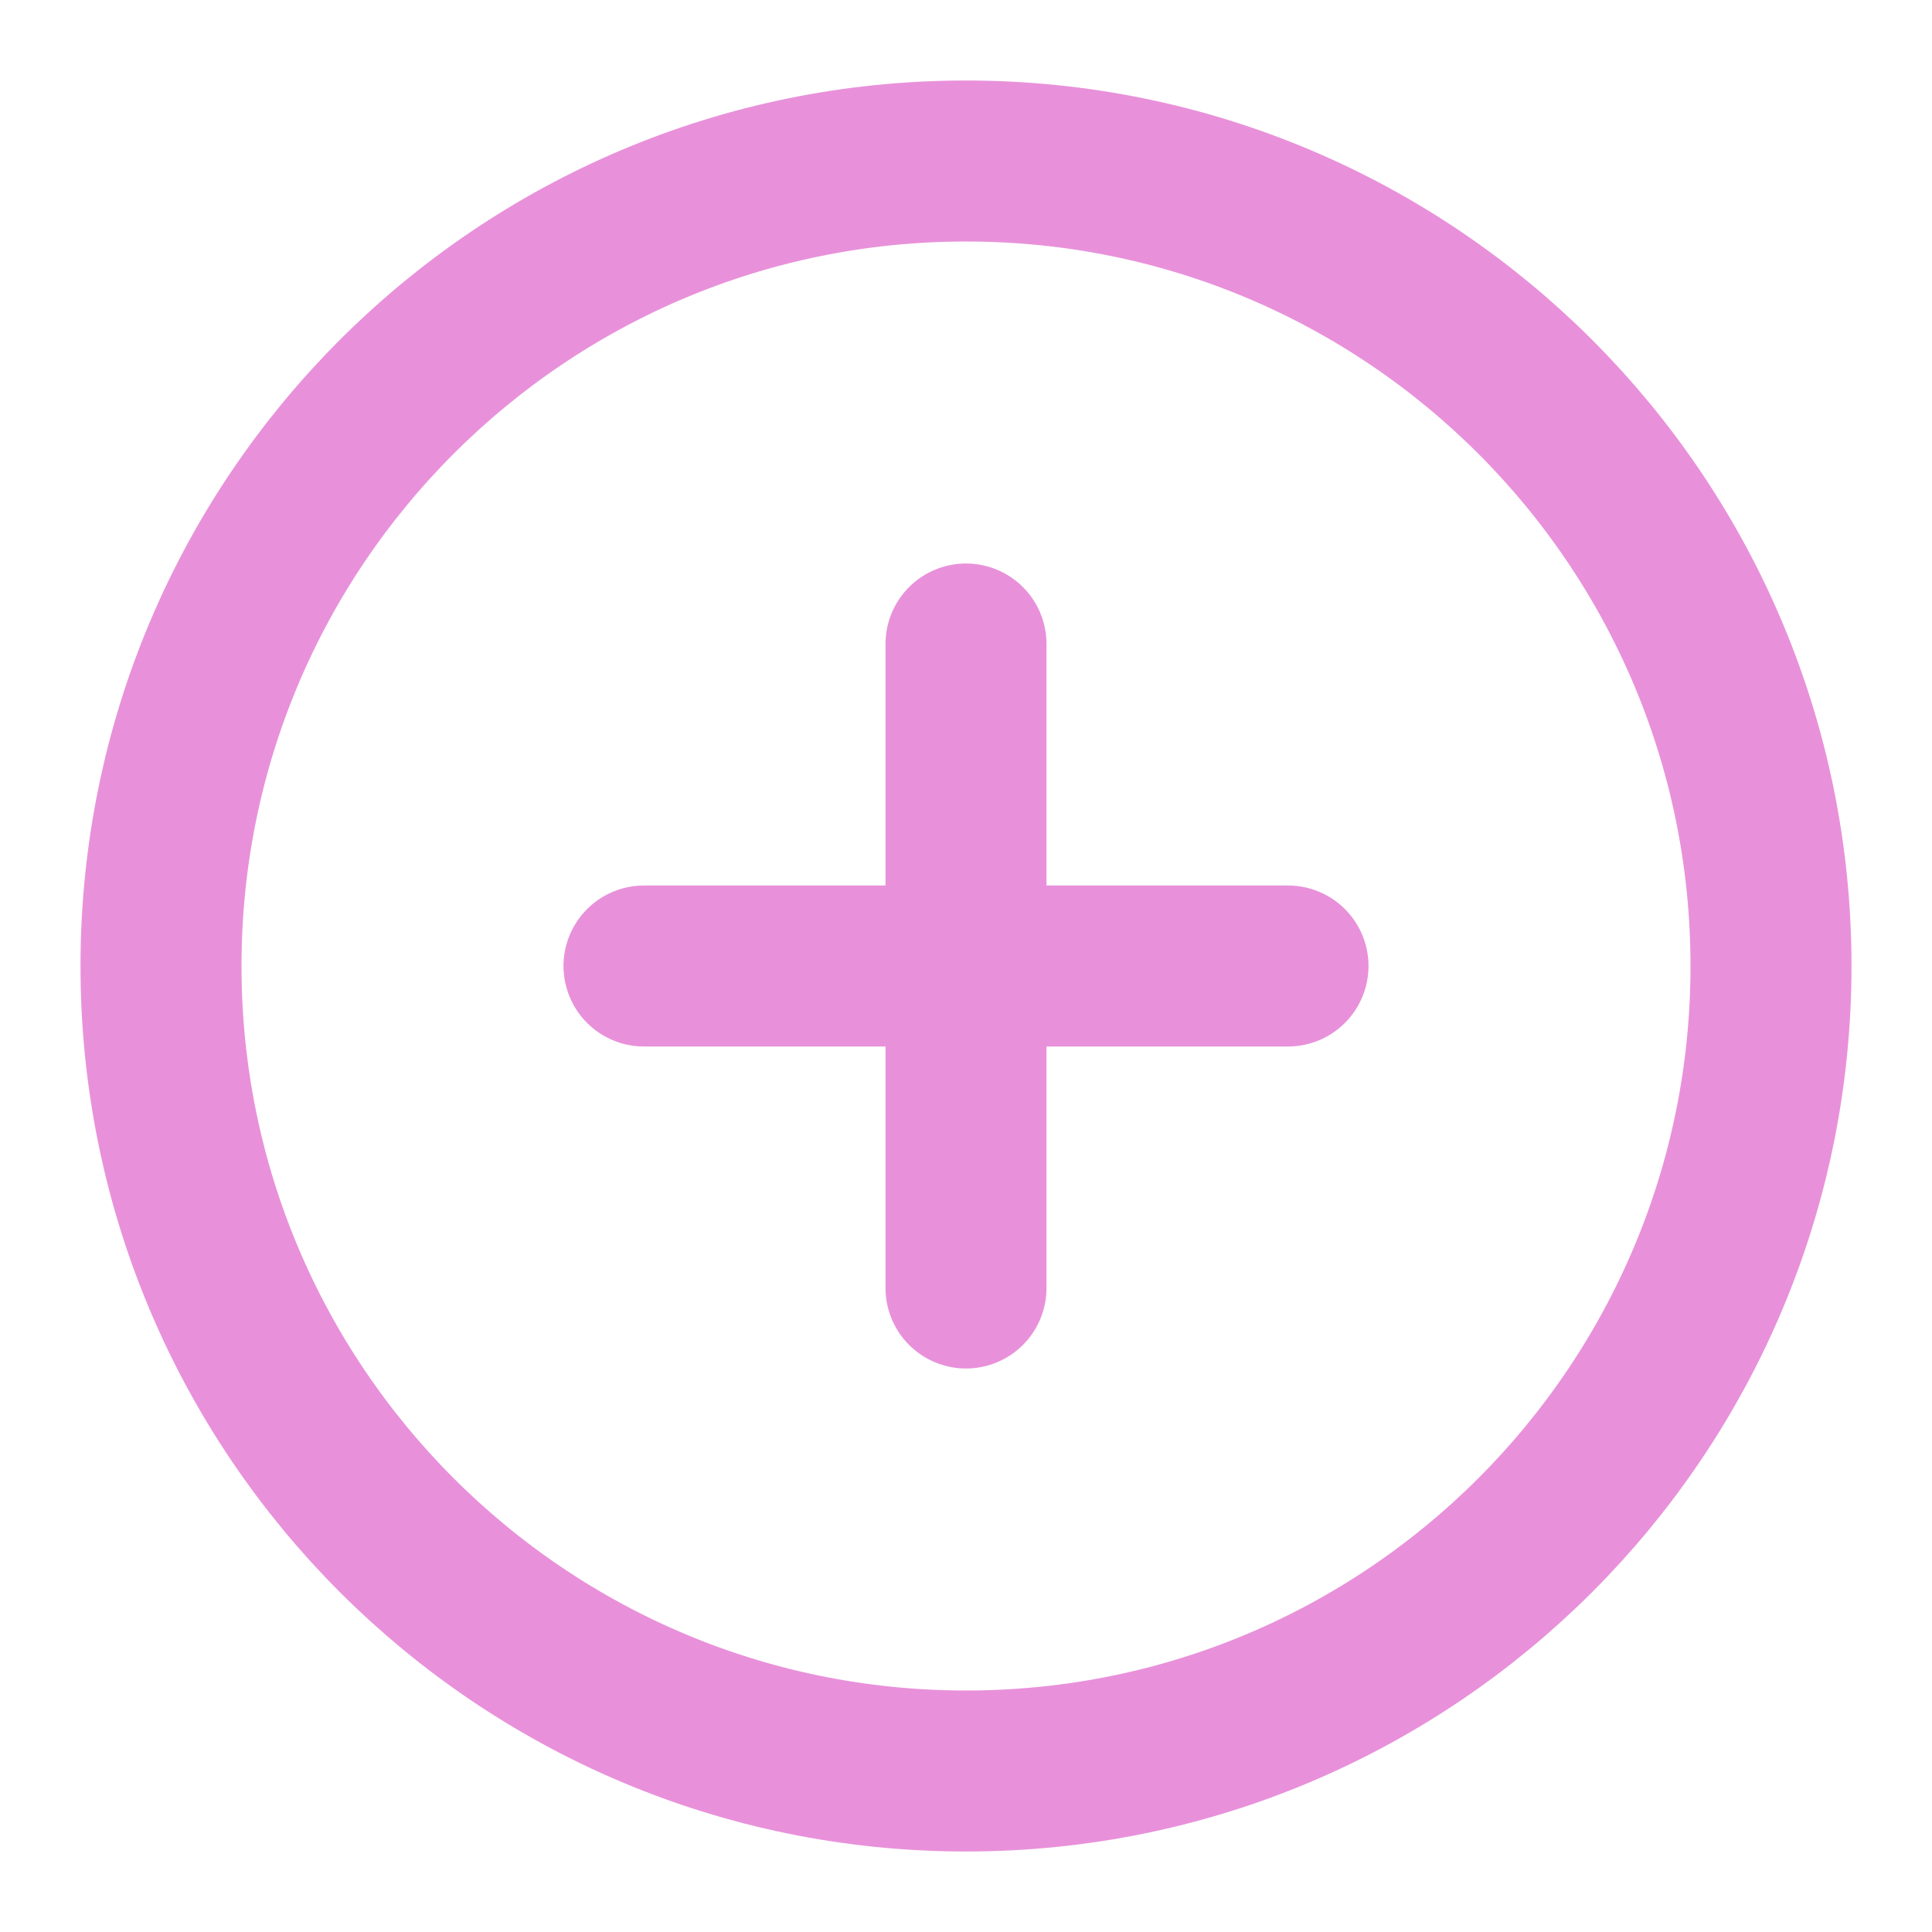
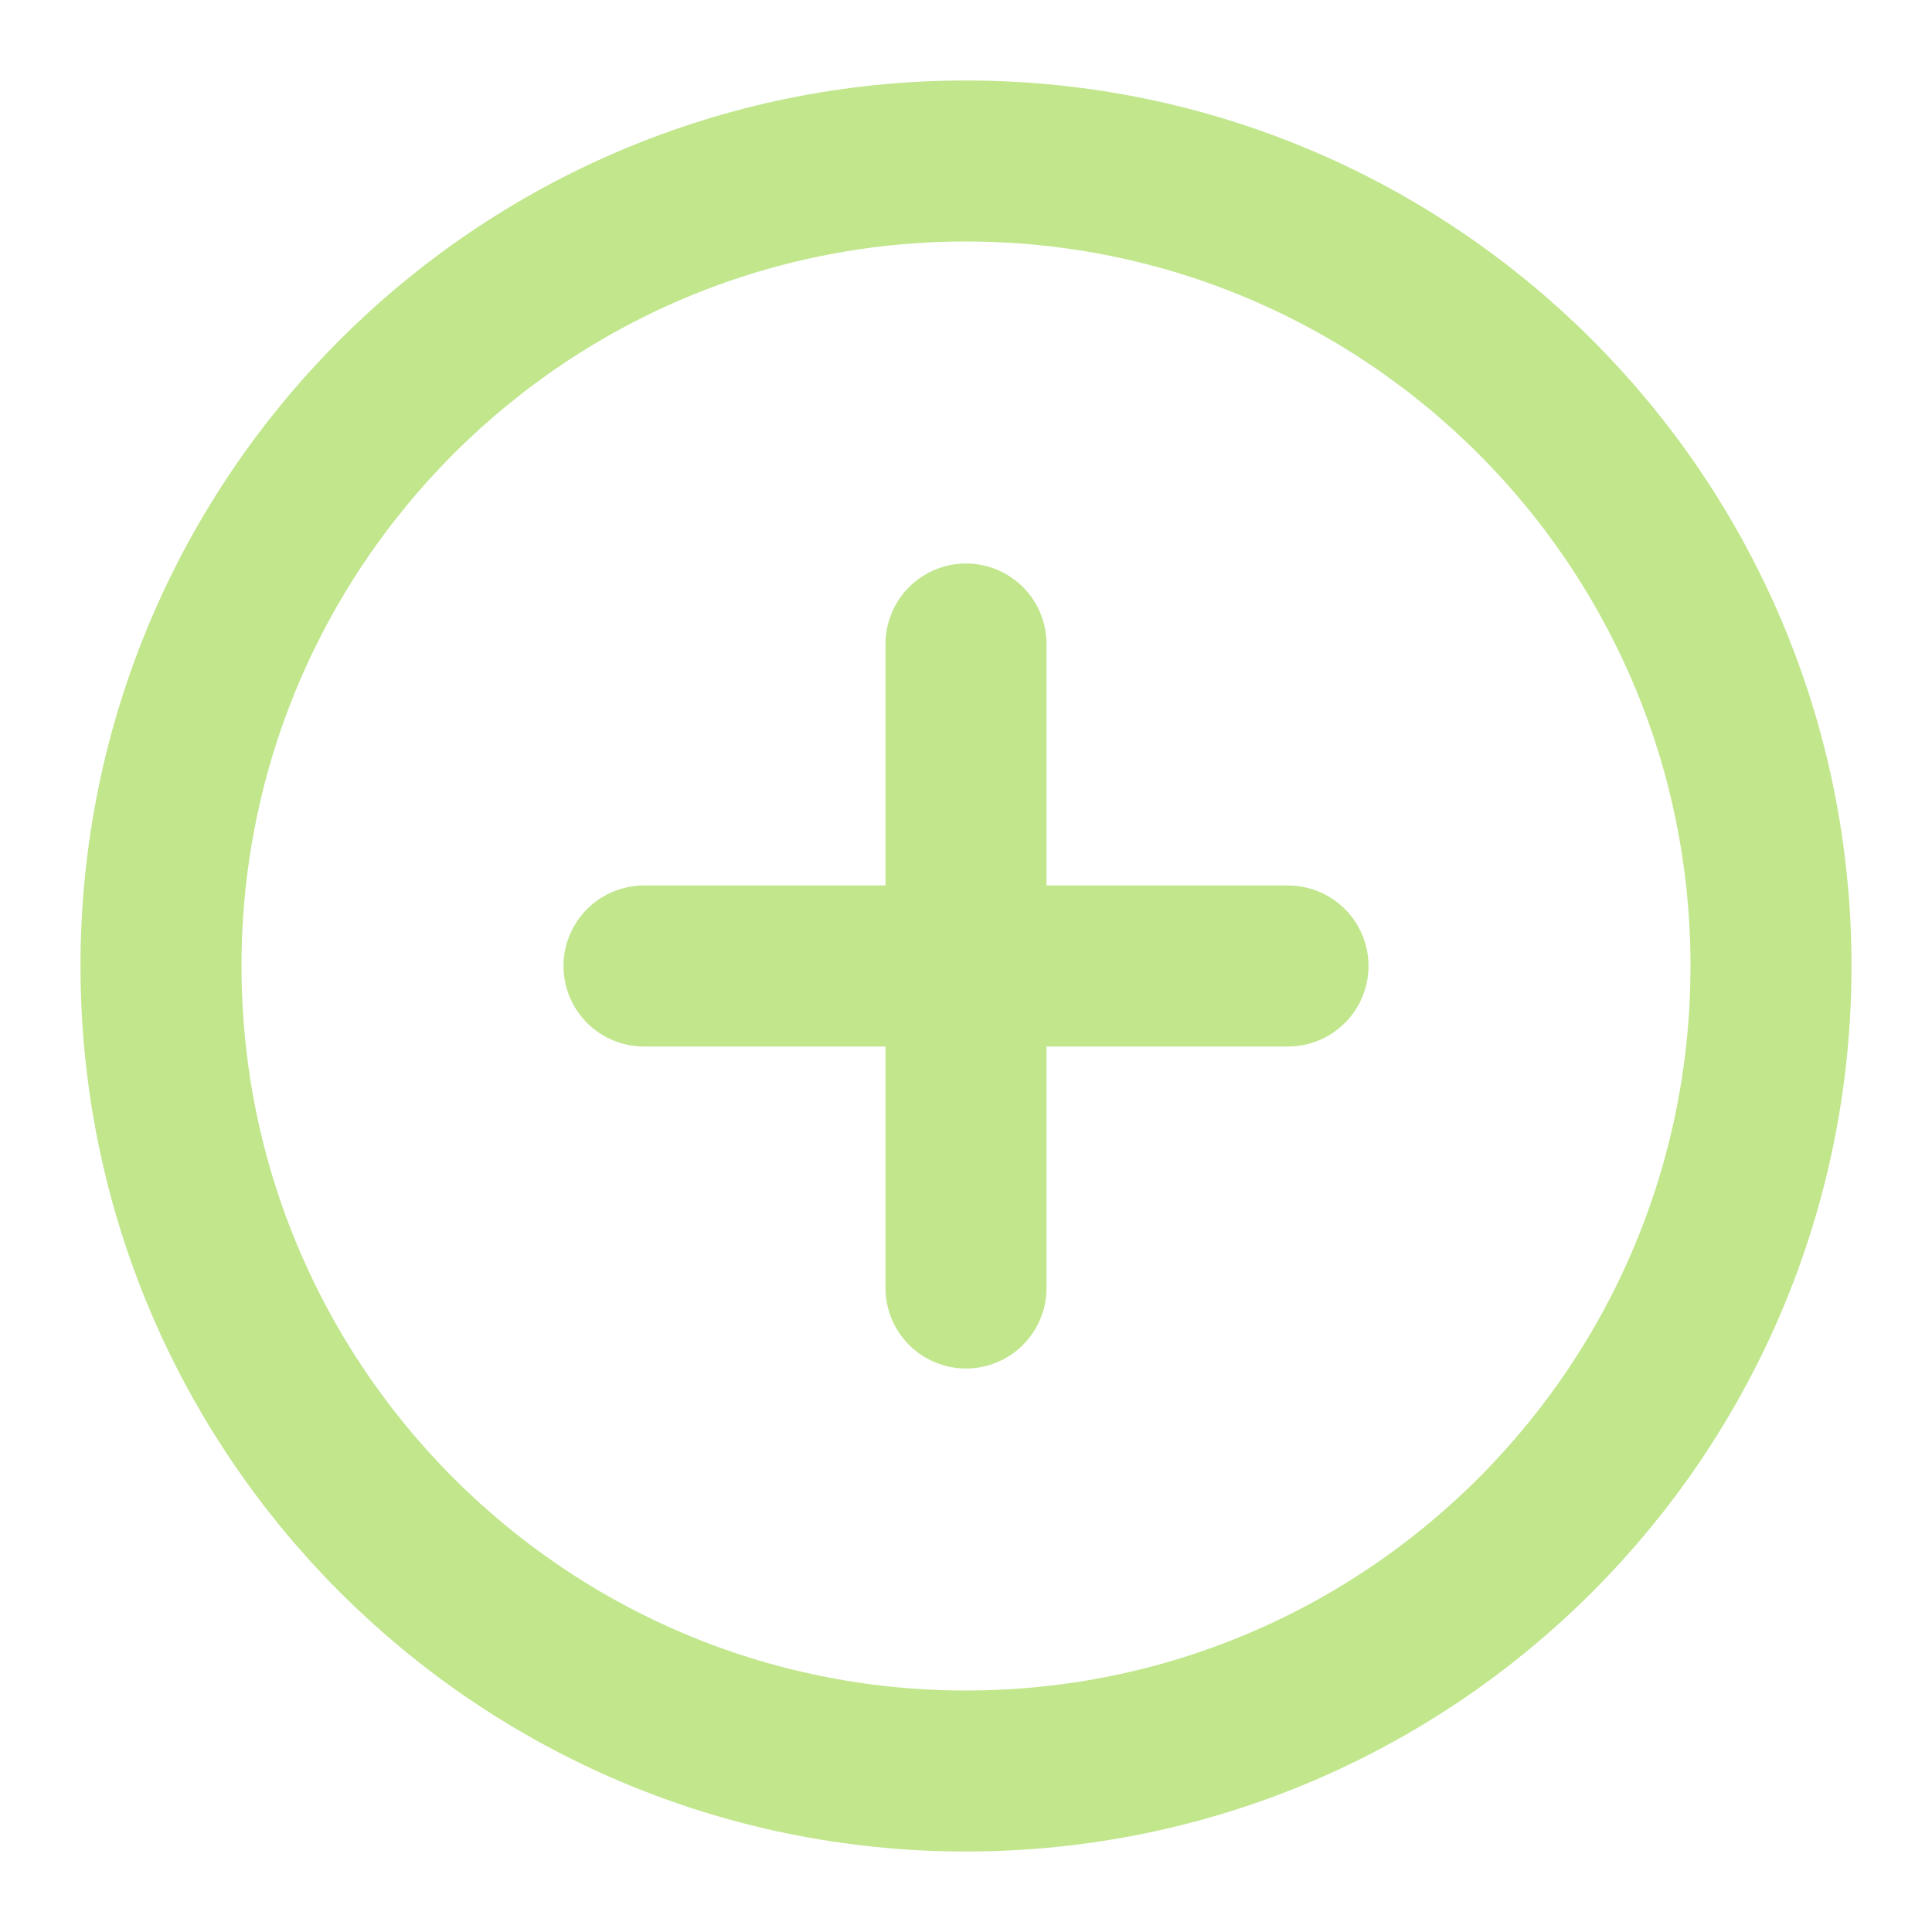
- <svg xmlns="http://www.w3.org/2000/svg" width="24" height="24" viewBox="0 0 24 24" fill="none" stroke="rgb(232, 145, 218)" stroke-width="2" stroke-linecap="round" stroke-linejoin="round" class="feather feather-plus-circle">
+ <svg xmlns="http://www.w3.org/2000/svg" width="24" height="24" viewBox="0 0 24 24" fill="none" stroke="#c1e68c" stroke-width="2" stroke-linecap="round" stroke-linejoin="round" class="feather feather-plus-circle">
  <circle cx="12" cy="12" r="10" />
  <line x1="12" y1="8" x2="12" y2="16" />
  <line x1="8" y1="12" x2="16" y2="12" />
</svg>
